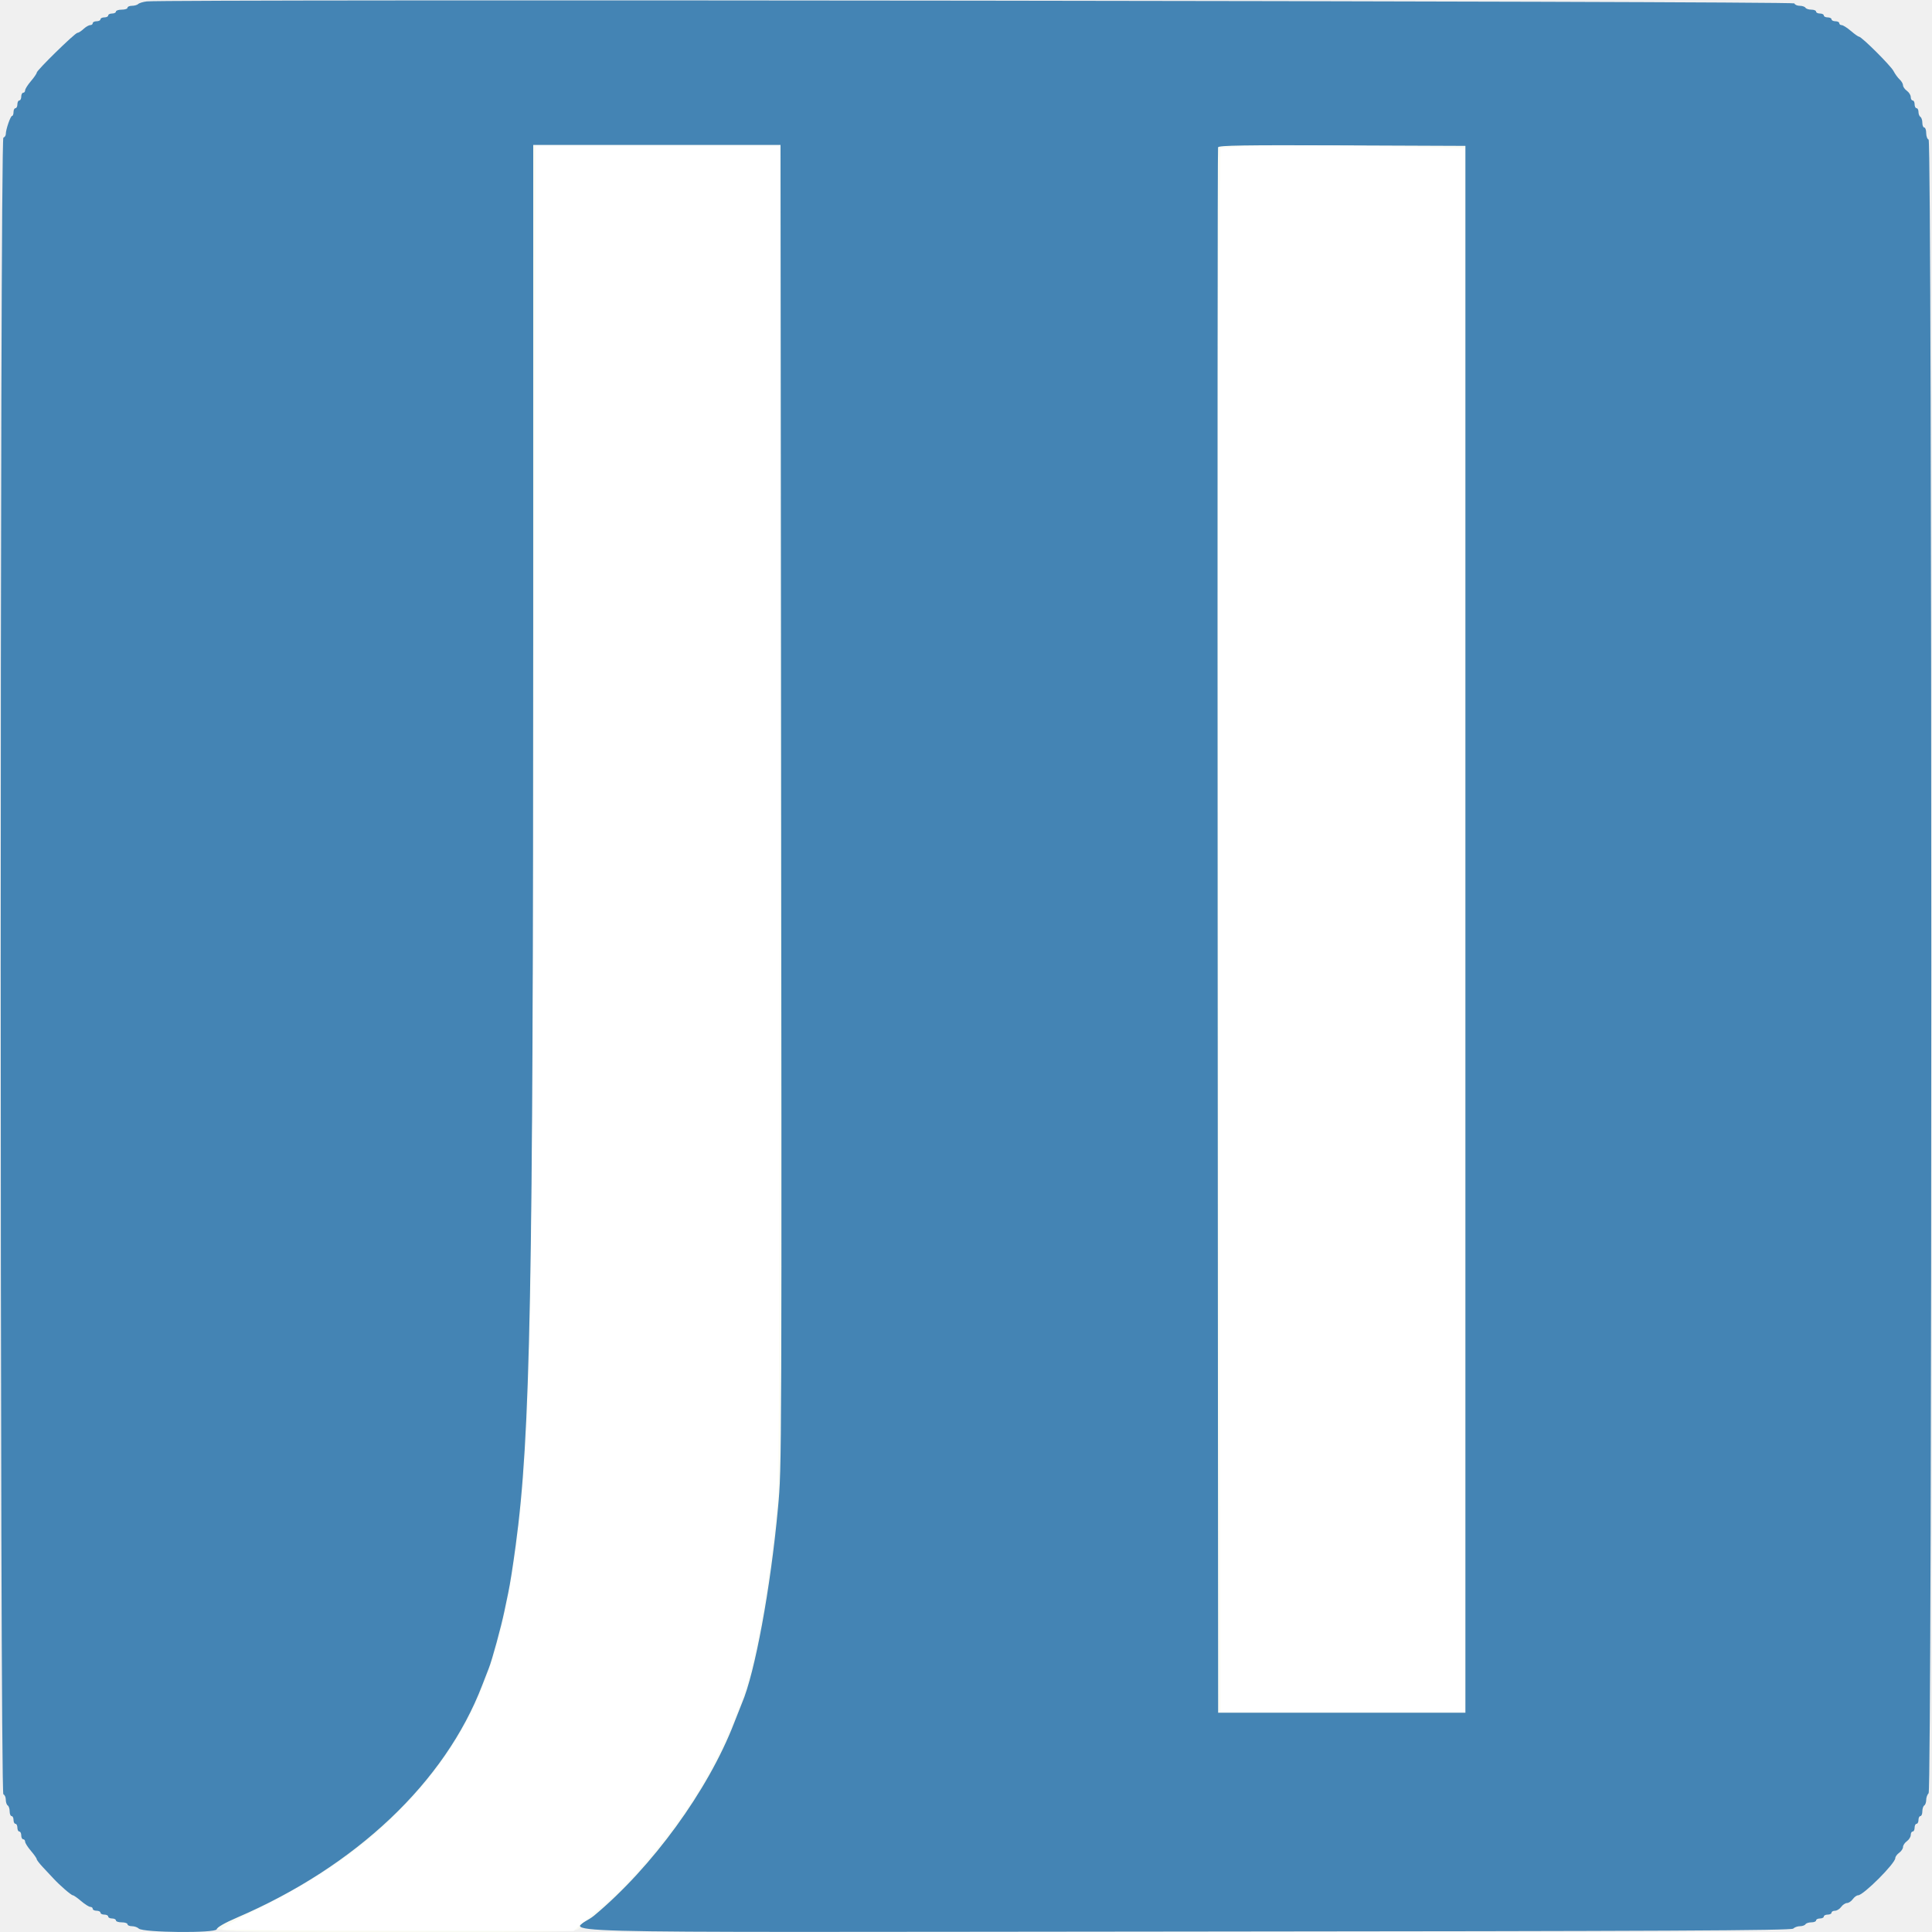
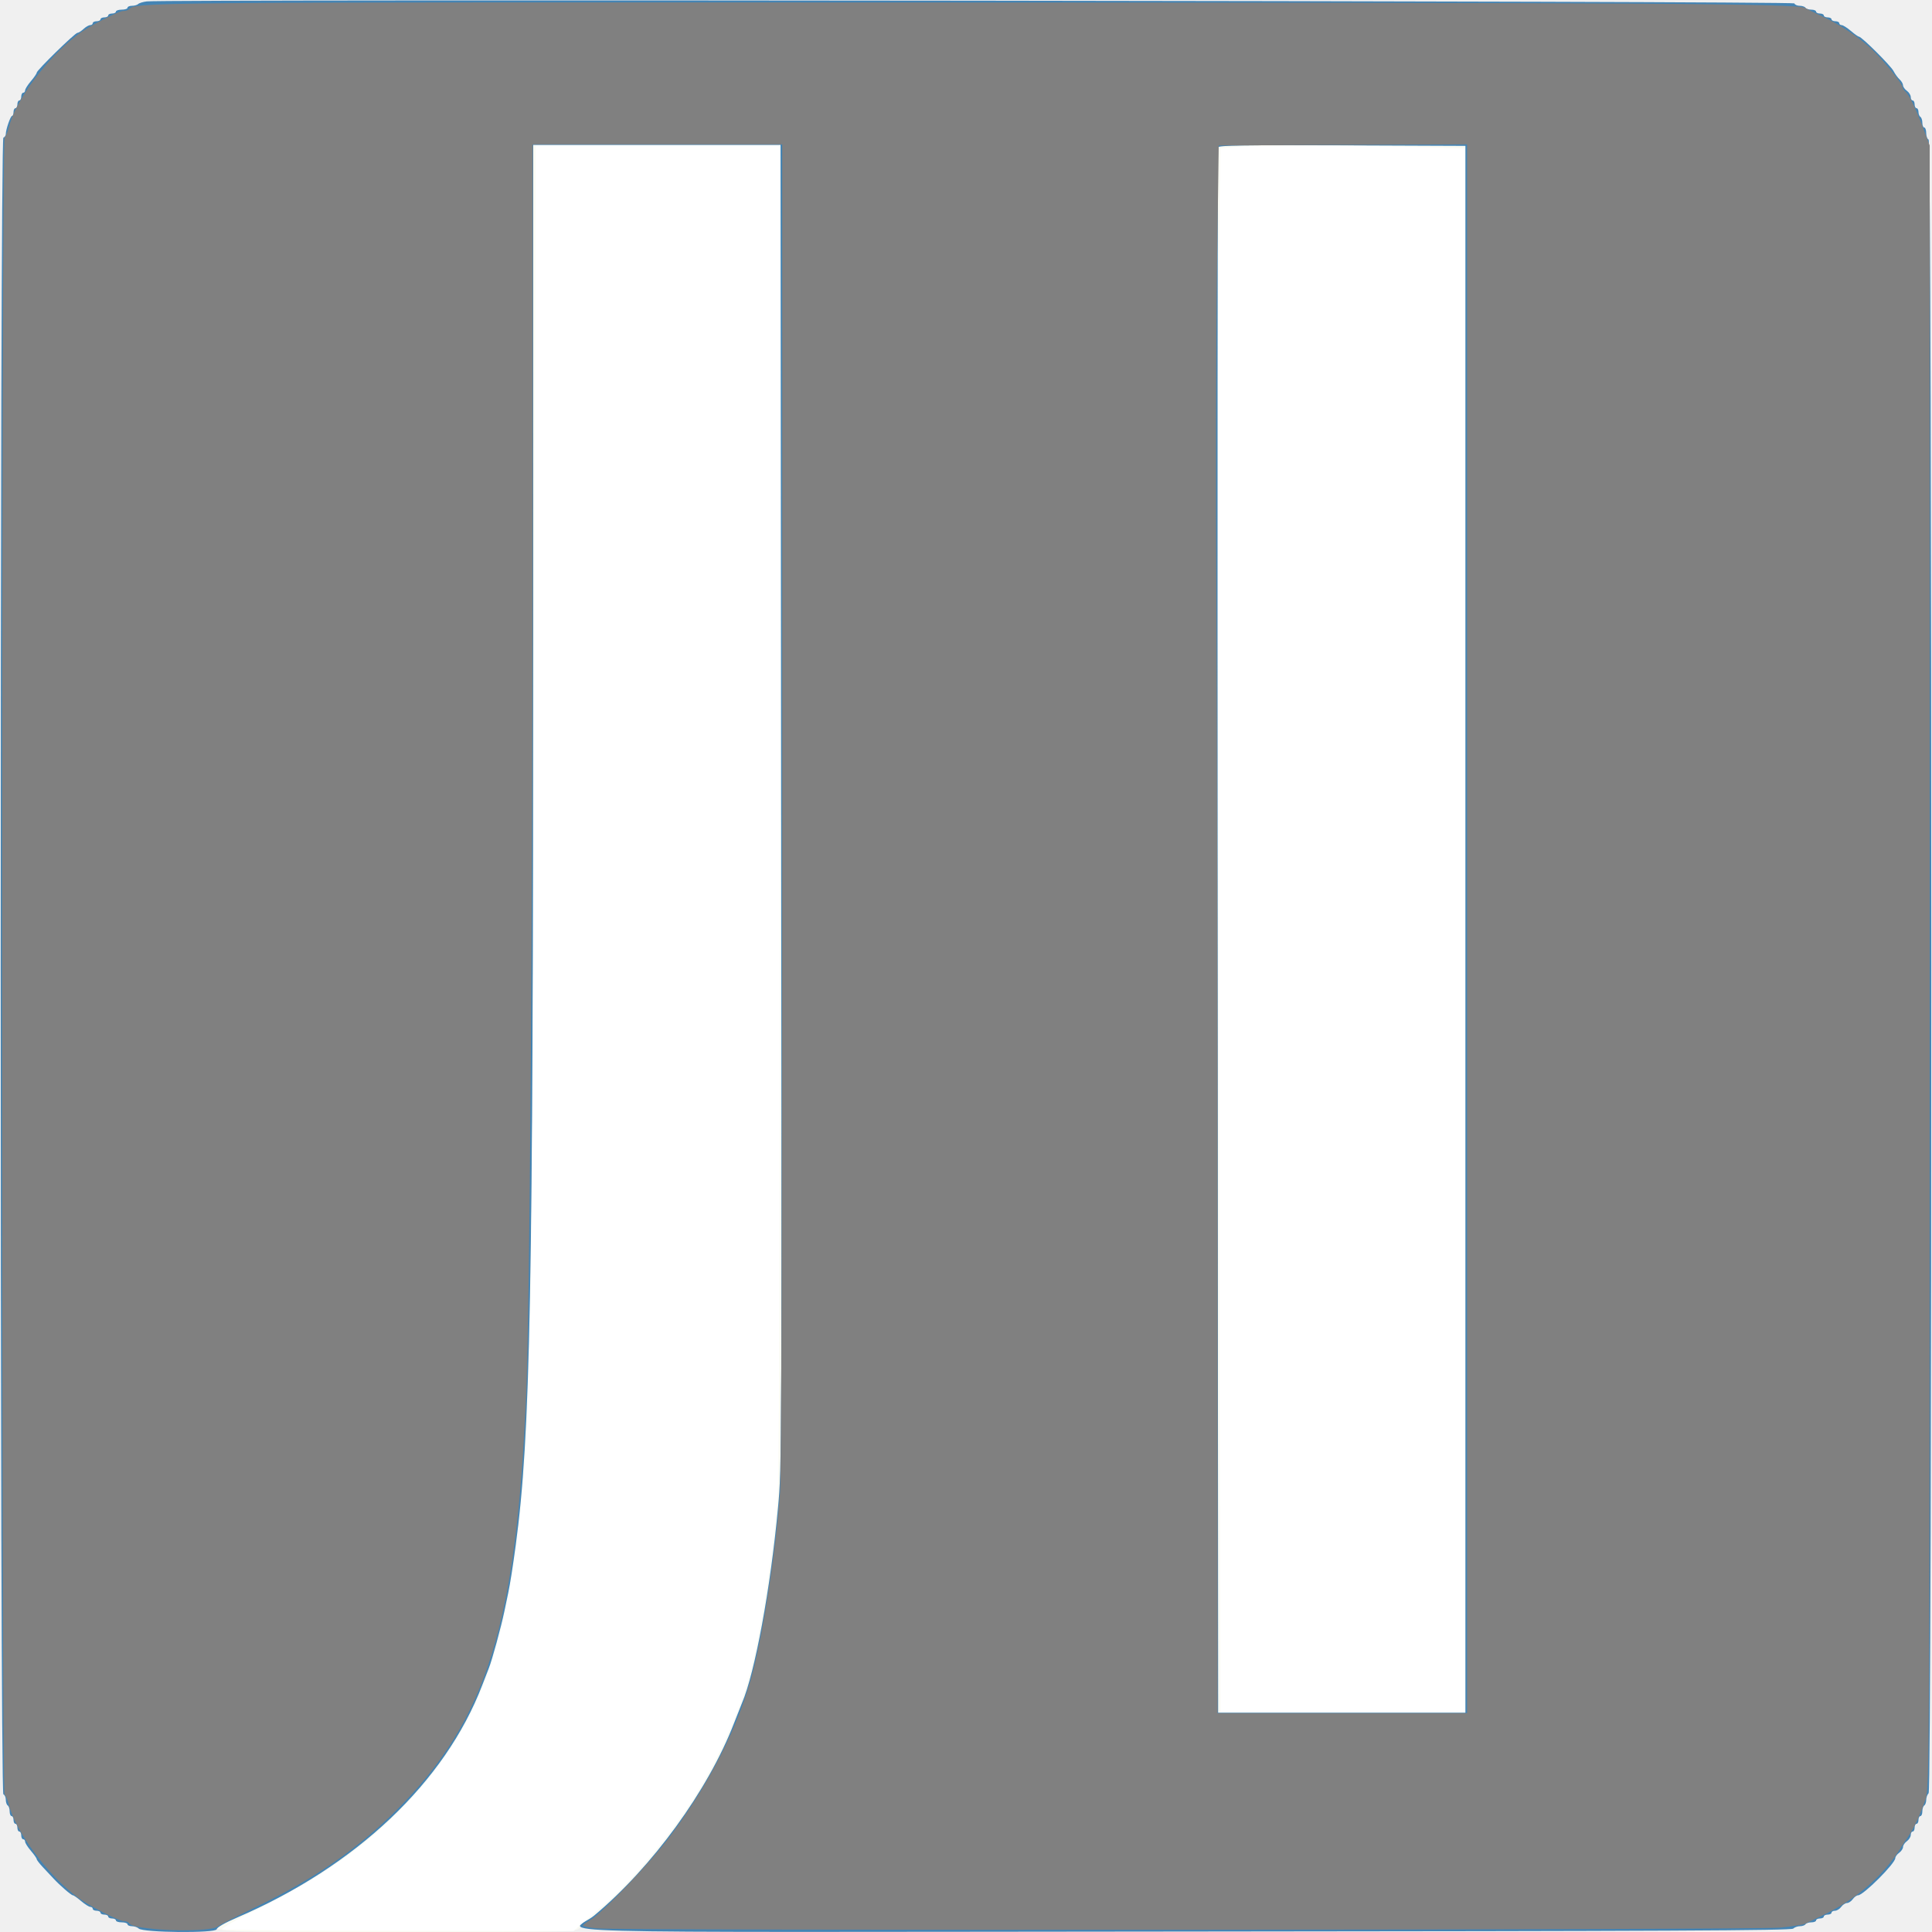
<svg xmlns="http://www.w3.org/2000/svg" id="svg" version="1.1" width="400" height="400" viewBox="0, 0, 400,400">
  <defs id="defs8" />
  <g id="svgg">
    <path id="path0" d="M110.392 130.100 C 110.382 268.490,109.832 297.271,106.760 320.000 C 105.942 326.054,105.530 328.435,104.336 334.000 C 103.648 337.204,101.810 343.878,101.196 345.400 C 101.019 345.840,100.406 347.419,99.835 348.908 C 92.144 368.968,73.748 386.397,49.047 397.026 C 41.747 400.166,39.910 400.000,81.895 400.000 C 116.715 400.000,119.098 399.956,119.831 399.300 C 120.261 398.915,121.690 397.702,123.006 396.606 C 135.021 386.595,146.595 370.683,151.962 356.800 C 152.685 354.930,153.431 353.040,153.620 352.600 C 156.303 346.358,159.545 328.790,161.075 312.200 C 161.873 303.551,161.871 304.109,161.700 131.100 L 161.600 30.000 136.000 30.000 L 110.400 30.000 110.392 130.100 M252.186 30.497 C 252.081 30.774,252.041 103.810,252.098 192.800 L 252.200 354.600 277.800 354.600 L 303.400 354.600 303.400 192.400 L 303.400 30.200 277.889 30.097 C 257.691 30.016,252.337 30.099,252.186 30.497 " stroke="none" fill="#fafbf3" fill-rule="evenodd" />
    <path id="path1" d="M30.400 0.291 C 29.630 0.382,28.829 0.624,28.620 0.829 C 28.411 1.033,27.826 1.200,27.320 1.200 C 26.814 1.200,26.400 1.380,26.400 1.600 C 26.400 1.820,25.860 2.000,25.200 2.000 C 24.540 2.000,24.000 2.180,24.000 2.400 C 24.000 2.620,23.640 2.800,23.200 2.800 C 22.760 2.800,22.400 2.980,22.400 3.200 C 22.400 3.420,22.040 3.600,21.600 3.600 C 21.160 3.600,20.800 3.780,20.800 4.000 C 20.800 4.220,20.440 4.400,20.000 4.400 C 19.560 4.400,19.200 4.580,19.200 4.800 C 19.200 5.020,18.964 5.200,18.675 5.200 C 18.387 5.200,17.764 5.560,17.292 6.000 C 16.820 6.440,16.252 6.800,16.031 6.800 C 15.533 6.800,7.600 14.559,7.599 15.047 C 7.599 15.241,7.059 16.030,6.400 16.800 C 5.741 17.570,5.201 18.425,5.201 18.700 C 5.200 18.975,5.020 19.200,4.800 19.200 C 4.580 19.200,4.400 19.560,4.400 20.000 C 4.400 20.440,4.220 20.800,4.000 20.800 C 3.780 20.800,3.600 21.160,3.600 21.600 C 3.600 22.040,3.420 22.400,3.200 22.400 C 2.980 22.400,2.800 22.760,2.800 23.200 C 2.800 23.640,2.664 24.000,2.497 24.000 C 2.172 24.000,1.200 26.816,1.200 27.760 C 1.200 28.075,0.975 28.408,0.700 28.500 C -0.036 28.745,-0.036 371.255,0.700 371.500 C 0.975 371.592,1.200 372.091,1.200 372.610 C 1.200 373.128,1.380 373.664,1.600 373.800 C 1.820 373.936,2.000 374.487,2.000 375.024 C 2.000 375.561,2.180 376.000,2.400 376.000 C 2.620 376.000,2.800 376.360,2.800 376.800 C 2.800 377.240,2.980 377.600,3.200 377.600 C 3.420 377.600,3.600 377.960,3.600 378.400 C 3.600 378.840,3.780 379.200,4.000 379.200 C 4.220 379.200,4.400 379.560,4.400 380.000 C 4.400 380.440,4.580 380.800,4.800 380.800 C 5.020 380.800,5.200 381.025,5.201 381.300 C 5.201 381.575,5.741 382.430,6.400 383.200 C 7.059 383.970,7.599 384.741,7.599 384.913 C 7.600 385.086,8.185 385.848,8.900 386.606 C 9.615 387.365,10.577 388.394,11.037 388.893 C 12.375 390.343,14.751 392.400,15.089 392.401 C 15.260 392.401,16.030 392.941,16.800 393.600 C 17.570 394.259,18.425 394.799,18.700 394.799 C 18.975 394.800,19.200 394.980,19.200 395.200 C 19.200 395.420,19.560 395.600,20.000 395.600 C 20.440 395.600,20.800 395.780,20.800 396.000 C 20.800 396.220,21.160 396.400,21.600 396.400 C 22.040 396.400,22.400 396.580,22.400 396.800 C 22.400 397.020,22.760 397.200,23.200 397.200 C 23.640 397.200,24.000 397.380,24.000 397.600 C 24.000 397.820,24.540 398.000,25.200 398.000 C 25.860 398.000,26.400 398.180,26.400 398.400 C 26.400 398.620,26.814 398.800,27.320 398.800 C 27.826 398.800,28.459 399.019,28.727 399.287 C 29.581 400.141,44.686 400.275,44.862 399.430 C 44.947 399.023,46.562 398.095,49.047 397.026 C 73.748 386.397,92.144 368.968,99.835 348.908 C 100.406 347.419,101.019 345.840,101.196 345.400 C 101.863 343.746,103.750 336.844,104.422 333.600 C 104.673 332.390,105.031 330.680,105.218 329.800 C 105.600 328.001,106.158 324.457,106.760 320.000 C 109.832 297.271,110.382 268.490,110.392 130.100 L 110.400 30.000 136.000 30.000 L 161.600 30.000 161.700 131.100 C 161.871 304.109,161.873 303.551,161.075 312.200 C 159.545 328.790,156.303 346.358,153.620 352.600 C 153.431 353.040,152.685 354.930,151.962 356.800 C 146.595 370.683,135.021 386.595,123.006 396.606 C 118.388 400.454,102.495 400.024,244.899 399.905 C 344.942 399.822,370.863 399.697,371.260 399.300 C 371.535 399.025,372.163 398.800,372.656 398.800 C 373.149 398.800,373.664 398.620,373.800 398.400 C 373.936 398.180,374.487 398.000,375.024 398.000 C 375.561 398.000,376.000 397.820,376.000 397.600 C 376.000 397.380,376.360 397.200,376.800 397.200 C 377.240 397.200,377.600 397.020,377.600 396.800 C 377.600 396.580,377.960 396.400,378.400 396.400 C 378.840 396.400,379.200 396.220,379.200 396.000 C 379.200 395.780,379.520 395.600,379.912 395.600 C 380.303 395.600,380.883 395.240,381.200 394.800 C 381.517 394.360,382.057 394.000,382.400 394.000 C 382.743 394.000,383.283 393.640,383.600 393.200 C 383.917 392.760,384.412 392.400,384.699 392.400 C 385.793 392.400,392.400 385.793,392.400 384.699 C 392.400 384.412,392.760 383.917,393.200 383.600 C 393.640 383.283,394.000 382.743,394.000 382.400 C 394.000 382.057,394.360 381.517,394.800 381.200 C 395.240 380.883,395.600 380.303,395.600 379.912 C 395.600 379.520,395.780 379.200,396.000 379.200 C 396.220 379.200,396.400 378.840,396.400 378.400 C 396.400 377.960,396.580 377.600,396.800 377.600 C 397.020 377.600,397.200 377.240,397.200 376.800 C 397.200 376.360,397.380 376.000,397.600 376.000 C 397.820 376.000,398.000 375.561,398.000 375.024 C 398.000 374.487,398.180 373.936,398.400 373.800 C 398.620 373.664,398.800 373.149,398.800 372.656 C 398.800 372.163,399.025 371.535,399.300 371.260 C 400.036 370.524,400.036 29.145,399.300 28.900 C 399.025 28.808,398.800 28.208,398.800 27.567 C 398.800 26.925,398.620 26.400,398.400 26.400 C 398.180 26.400,398.000 25.961,398.000 25.424 C 398.000 24.887,397.820 24.336,397.600 24.200 C 397.380 24.064,397.200 23.603,397.200 23.176 C 397.200 22.749,397.020 22.400,396.800 22.400 C 396.580 22.400,396.400 22.040,396.400 21.600 C 396.400 21.160,396.220 20.800,396.000 20.800 C 395.780 20.800,395.600 20.480,395.600 20.088 C 395.600 19.697,395.240 19.117,394.800 18.800 C 394.360 18.483,394.000 17.969,394.000 17.659 C 394.000 17.348,393.684 16.803,393.297 16.447 C 392.911 16.091,392.342 15.309,392.034 14.708 C 391.467 13.603,385.439 7.601,384.895 7.599 C 384.733 7.599,383.970 7.059,383.200 6.400 C 382.430 5.741,381.575 5.201,381.300 5.201 C 381.025 5.200,380.800 5.020,380.800 4.800 C 380.800 4.580,380.440 4.400,380.000 4.400 C 379.560 4.400,379.200 4.220,379.200 4.000 C 379.200 3.780,378.840 3.600,378.400 3.600 C 377.960 3.600,377.600 3.420,377.600 3.200 C 377.600 2.980,377.240 2.800,376.800 2.800 C 376.360 2.800,376.000 2.620,376.000 2.400 C 376.000 2.180,375.561 2.000,375.024 2.000 C 374.487 2.000,373.936 1.820,373.800 1.600 C 373.664 1.380,373.128 1.200,372.610 1.200 C 372.091 1.200,371.592 0.975,371.500 0.700 C 371.341 0.222,34.382 -0.183,30.400 0.291 M303.400 192.400 L 303.400 354.600 277.800 354.600 L 252.200 354.600 252.098 192.800 C 252.041 103.810,252.081 30.774,252.186 30.497 C 252.337 30.099,257.691 30.016,277.889 30.097 L 303.400 30.200 303.400 192.400 " stroke="none" fill="#4484b4" fill-rule="evenodd" />
  </g>
  <path style="fill:#ffffff;stroke-width:0.453" d="m 46.023,399.45 c -0.357,-0.141 3.022,-2.068 7.701,-4.391 14.887,-7.392 25.233,-15.147 33.756,-25.303 11.82,-14.084 17.134,-28.65 20.073,-55.02 2.341,-21.008 2.701,-41.427 3.053,-173.513 l 0.296,-111.099 h 25.296 25.296 l -0.002,136.467 c -0.001,90.617 -0.161,138.597 -0.476,142.809 -0.929,12.432 -3.579,29.326 -5.934,37.826 -1.971,7.114 -6.449,17.048 -10.903,24.184 -5.246,8.406 -13.686,18.505 -19.361,23.168 -1.811,1.488 -3.911,3.266 -4.667,3.951 l -1.374,1.246 -36.06,-0.036 c -19.833,-0.02 -36.346,-0.149 -36.695,-0.287 z" id="path12" />
  <path style="fill:#ffffff;stroke-width:0.453" d="m 252.349,215.661 c -0.184,-76.347 -0.185,-149.196 -0.003,-161.887 l 0.331,-23.074 3.401,-0.287 c 4.402,-0.372 21.753,-0.366 35.993,0.013 l 11.212,0.298 V 192.598 354.473 h -25.3 -25.3 z" id="path14" />
+   <path style="fill:#808080;stroke-width:0.453" d="m 33.296,399.486 c -4.184,-0.313 -6.217,-0.729 -6.602,-1.352 -0.136,-0.219 -0.633,-0.399 -1.104,-0.399 -0.999,0 -7.046,-3.108 -9.444,-4.855 C 9.981,388.391 3.133,379.128 1.771,373.436 1.6,372.724 1.234,371.854 0.957,371.505 c -0.72,-0.909 -0.72,-342.1 0,-343.009 C 1.234,28.146 1.6,27.276 1.771,26.564 3.145,20.821 9.624,12.06 16.151,7.119 c 2.108,-1.596 8.411,-4.854 9.39,-4.854 0.445,0 0.949,-0.14 1.119,-0.31 1.492,-1.492 1.107,-1.489 158.164,-1.444 158.447,0.045 187.284,0.219 188.901,1.138 0.498,0.283 2.129,1.082 3.624,1.775 3.679,1.706 7.699,4.401 10.347,6.935 2.41,2.306 6.187,6.989 6.187,7.672 0,0.238 0.272,0.658 0.605,0.934 0.785,0.652 2.173,3.515 3.763,7.763 l 1.271,3.398 L 399.519,200 c -0.004,161.917 -0.042,169.992 -0.814,172.367 -0.969,2.982 -2.4,6.071 -3.668,7.918 -0.509,0.742 -1.13,1.681 -1.379,2.087 -3.648,5.937 -9.301,10.852 -16.308,14.175 -1.495,0.709 -3.081,1.476 -3.526,1.704 -0.444,0.228 -2.788,0.608 -5.21,0.843 -4.933,0.48 -240.574,0.634 -245.106,0.161 -1.531,-0.16 -2.784,-0.422 -2.784,-0.582 0,-0.16 0.663,-0.677 1.472,-1.15 2.579,-1.505 12.215,-11.601 16.445,-17.23 8.255,-10.986 14.325,-22.977 17.157,-33.899 2.355,-9.081 4.821,-25.262 5.694,-37.373 0.278,-3.862 0.448,-57.54 0.45,-142.658 l 0.004,-136.467 h -25.821 -25.821 l -0.015,75.538 c -0.017,84.03 -0.612,165.621 -1.334,182.899 -2,47.9 -8.126,67.671 -26.737,86.299 -8.177,8.184 -17.234,14.426 -29.445,20.292 -3.862,1.855 -7.327,3.63 -7.701,3.943 -0.835,0.701 -6.601,1.002 -11.778,0.615 z M 303.737,192.295 V 29.891 l -25.708,0.117 -25.708,0.117 -0.361,26.048 c -0.198,14.326 -0.25,45.515 -0.114,69.309 0.136,23.794 0.247,85.102 0.248,136.24 l 8.2e-4,92.978 h 25.821 25.821 z" id="path11" />
</svg>
